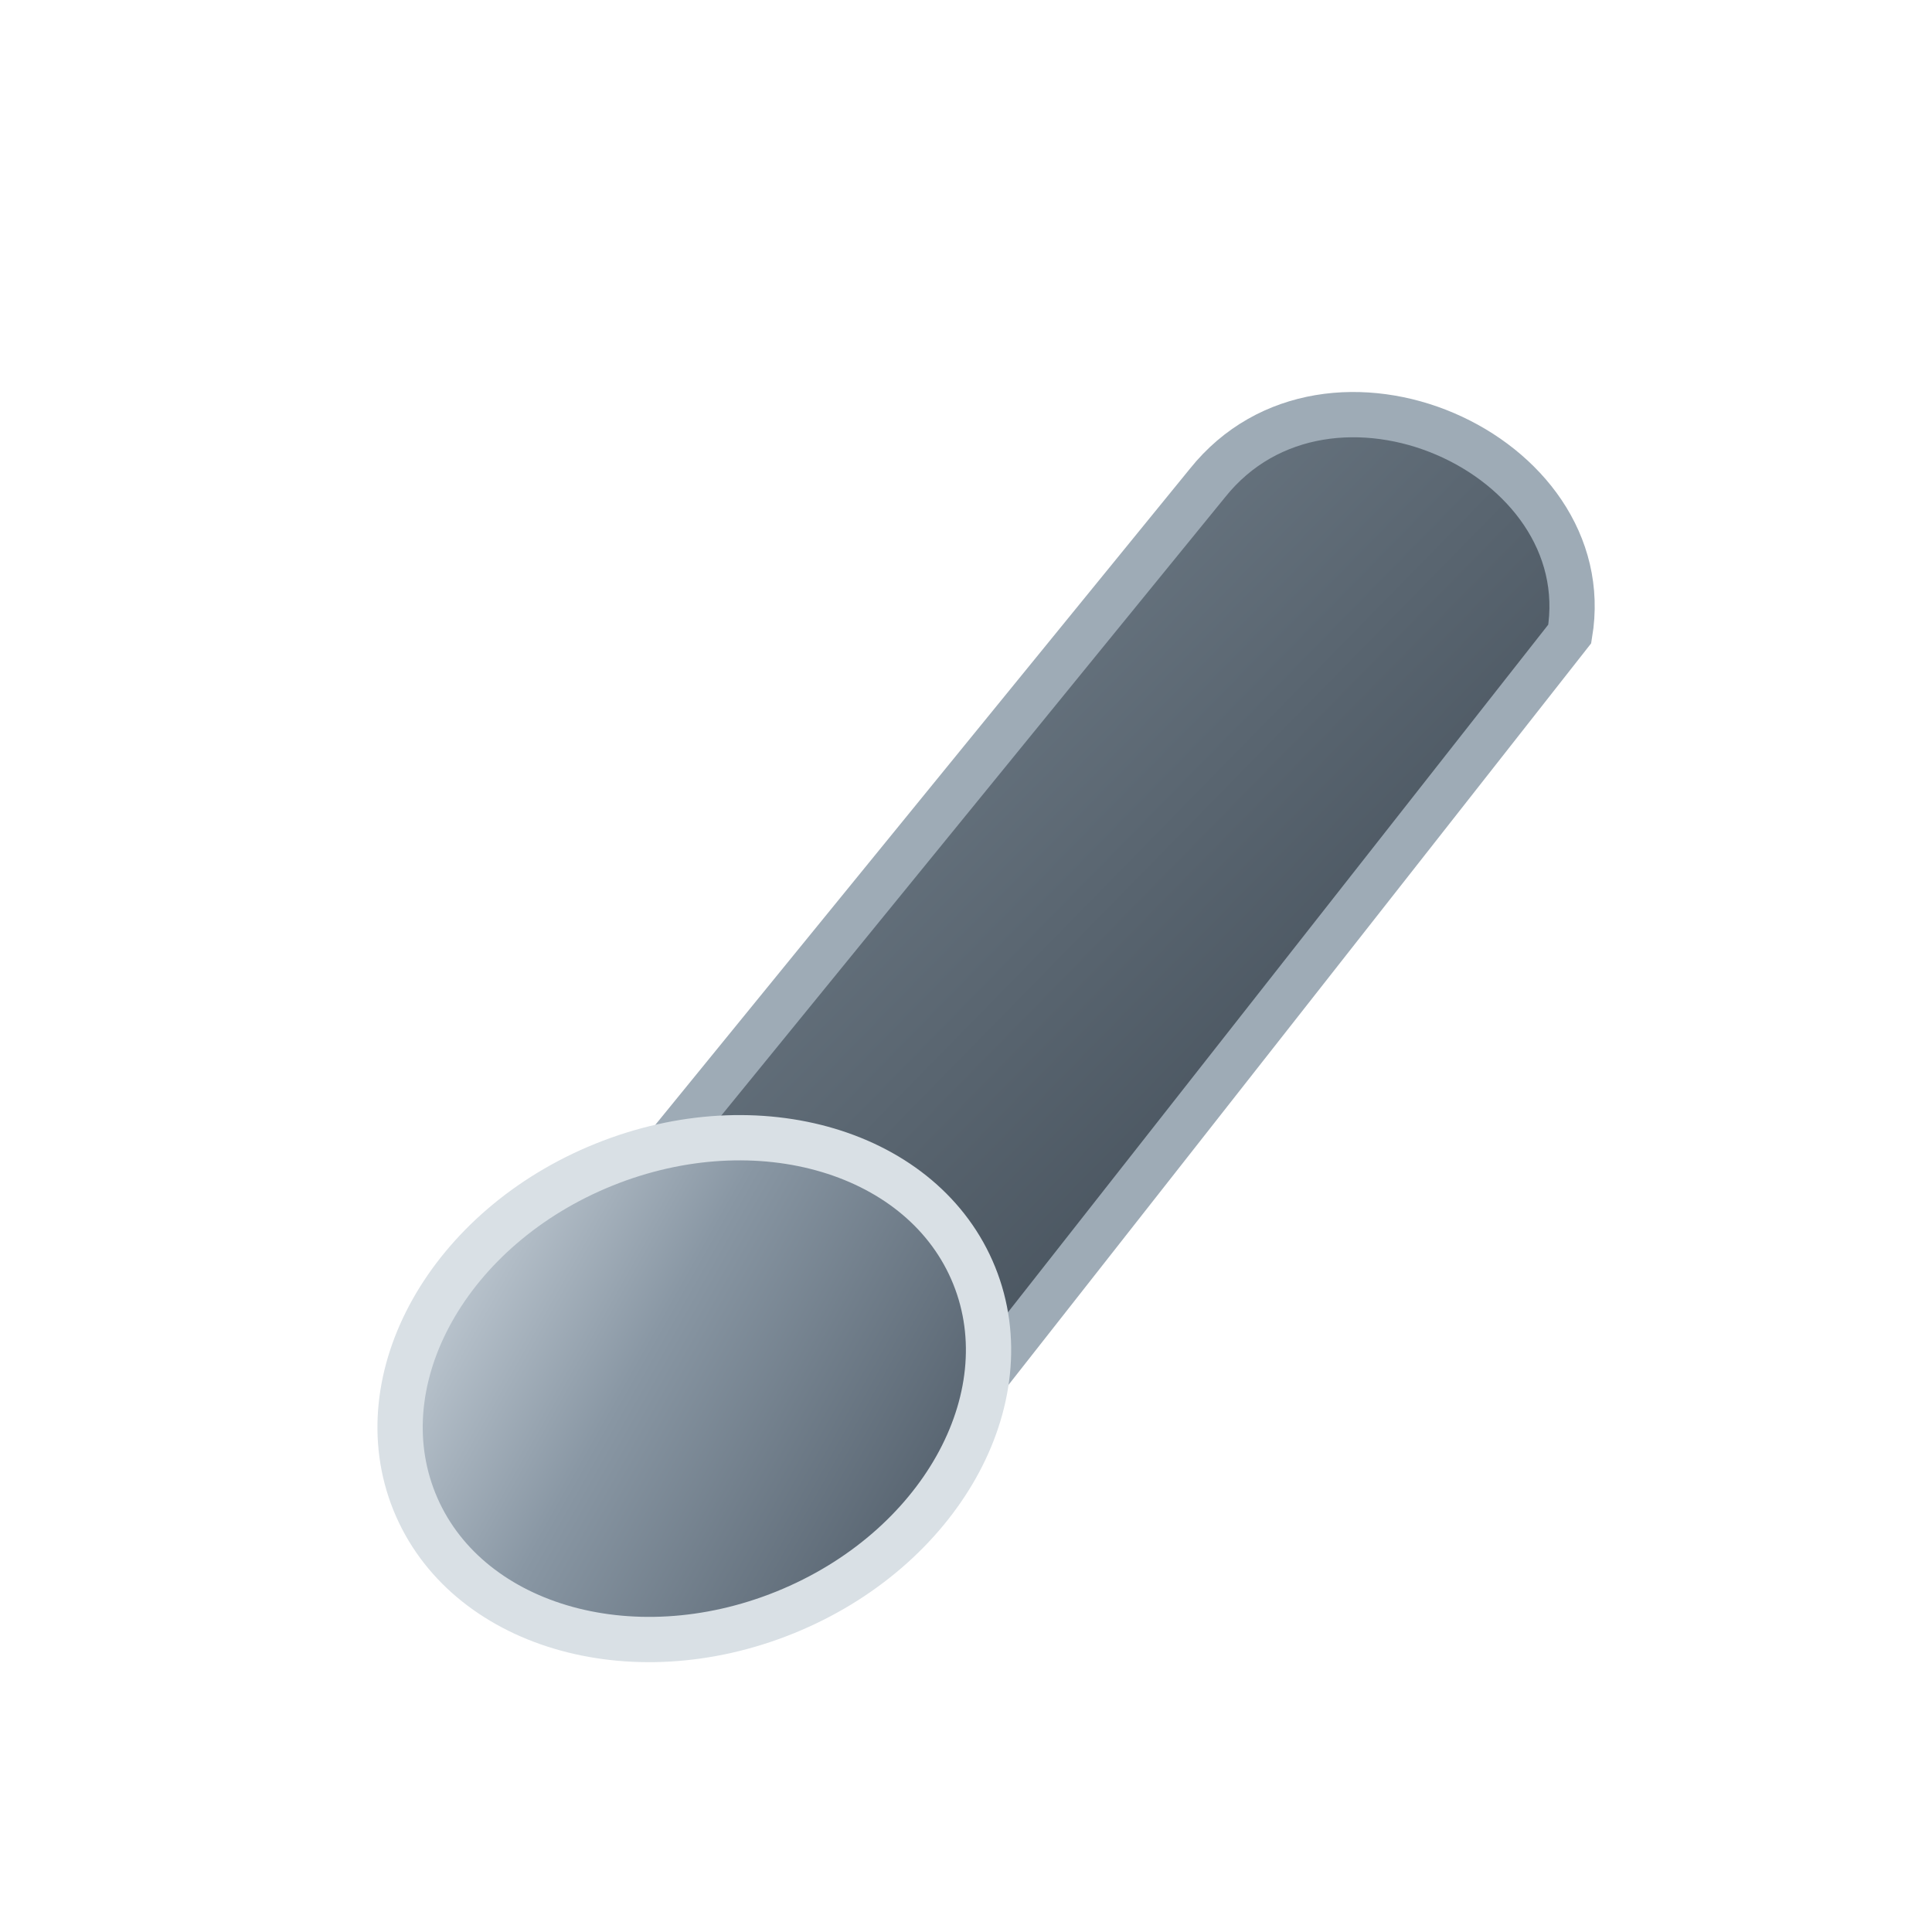
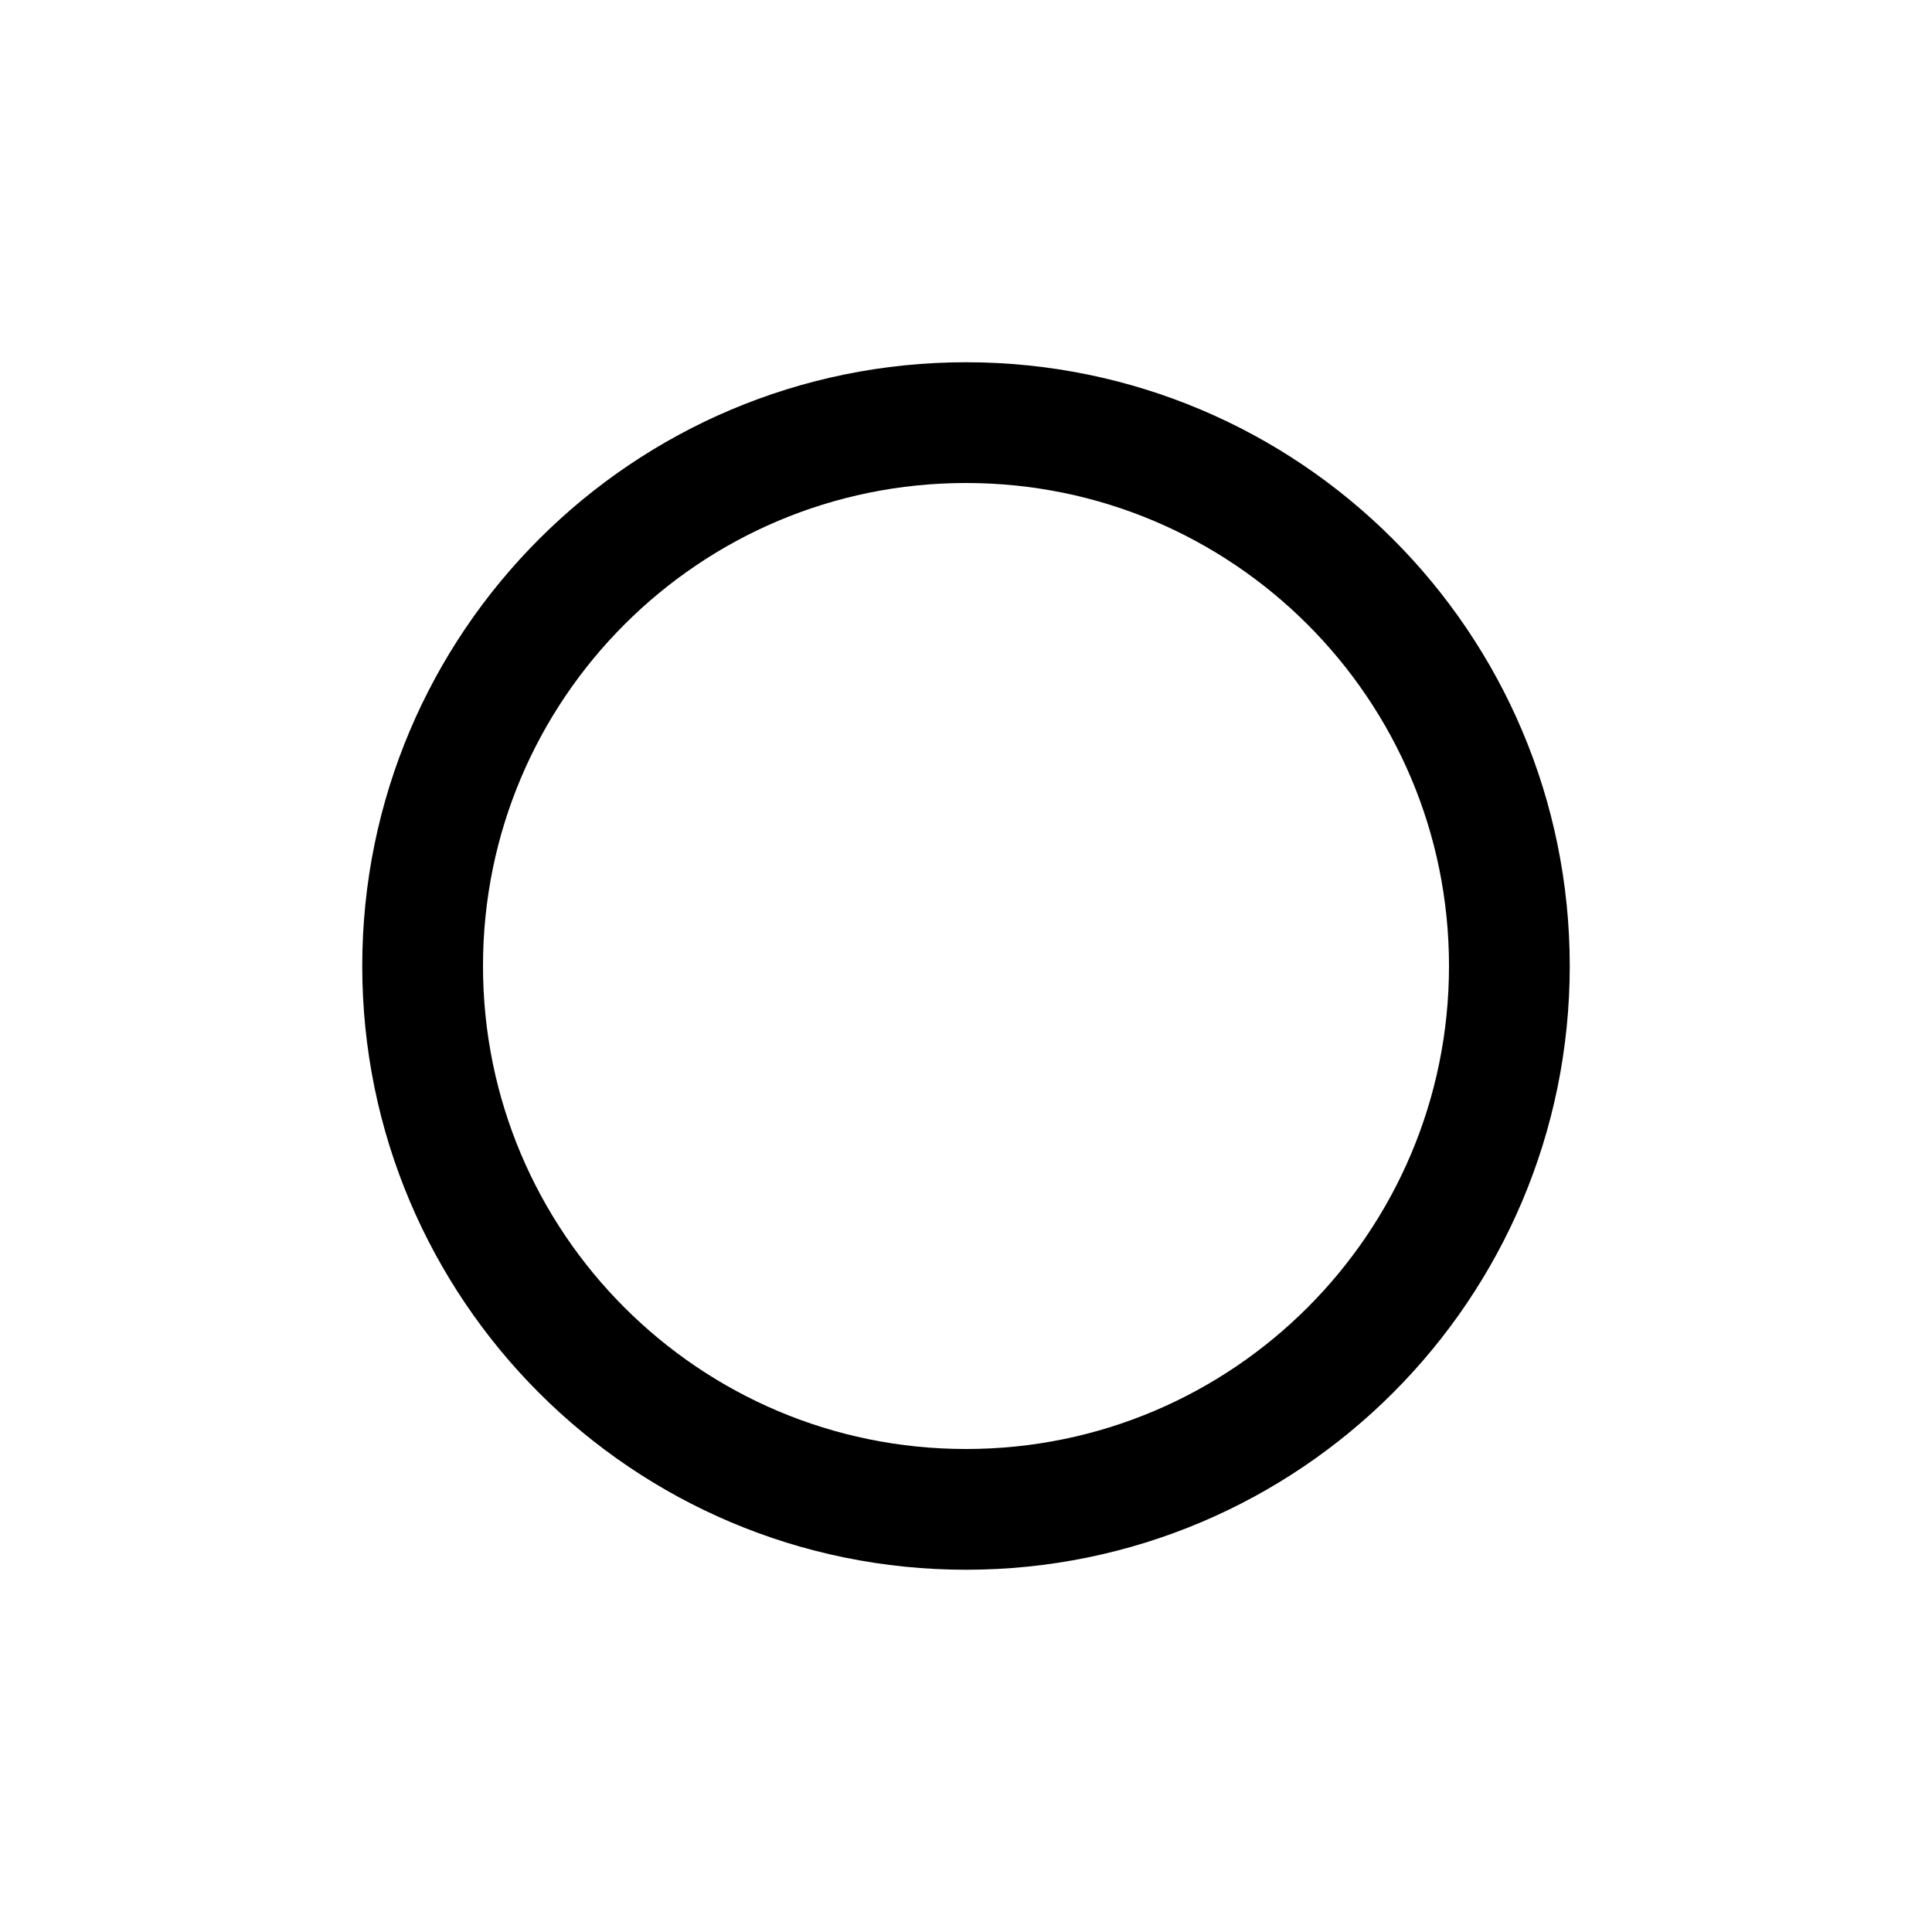
- <svg xmlns="http://www.w3.org/2000/svg" viewBox="0 0 64 64" fill="none" role="img">
-   <defs>
-     <linearGradient id="steel" x1="0" y1="0" x2="1" y2="1">
-       <stop offset="0" stop-color="#d8e0e7" />
-       <stop offset=".42" stop-color="#8997a4" />
-       <stop offset="1" stop-color="#46525e" />
-     </linearGradient>
-     <linearGradient id="dark" x1="0" y1="0" x2="1" y2="1">
-       <stop offset="0" stop-color="#82909c" />
-       <stop offset="1" stop-color="#303a44" />
-     </linearGradient>
-   </defs>
-   <path d="M18 43 40 16c4-5 13-1 12 5L30 49" fill="url(#dark)" stroke="#9eabb6" stroke-width="1.5" />
-   <ellipse cx="23" cy="46" rx="10" ry="8" transform="rotate(-22 23 46)" fill="url(#steel)" stroke="#d9e0e5" stroke-width="1.5" />
+ <svg xmlns="http://www.w3.org/2000/svg" viewBox="0 0 32 32" fill="none">
+   <g stroke="currentColor" stroke-width="2" stroke-linecap="round" stroke-linejoin="round">
+     <circle cx="16" cy="16" r="9" />
+   </g>
</svg>
